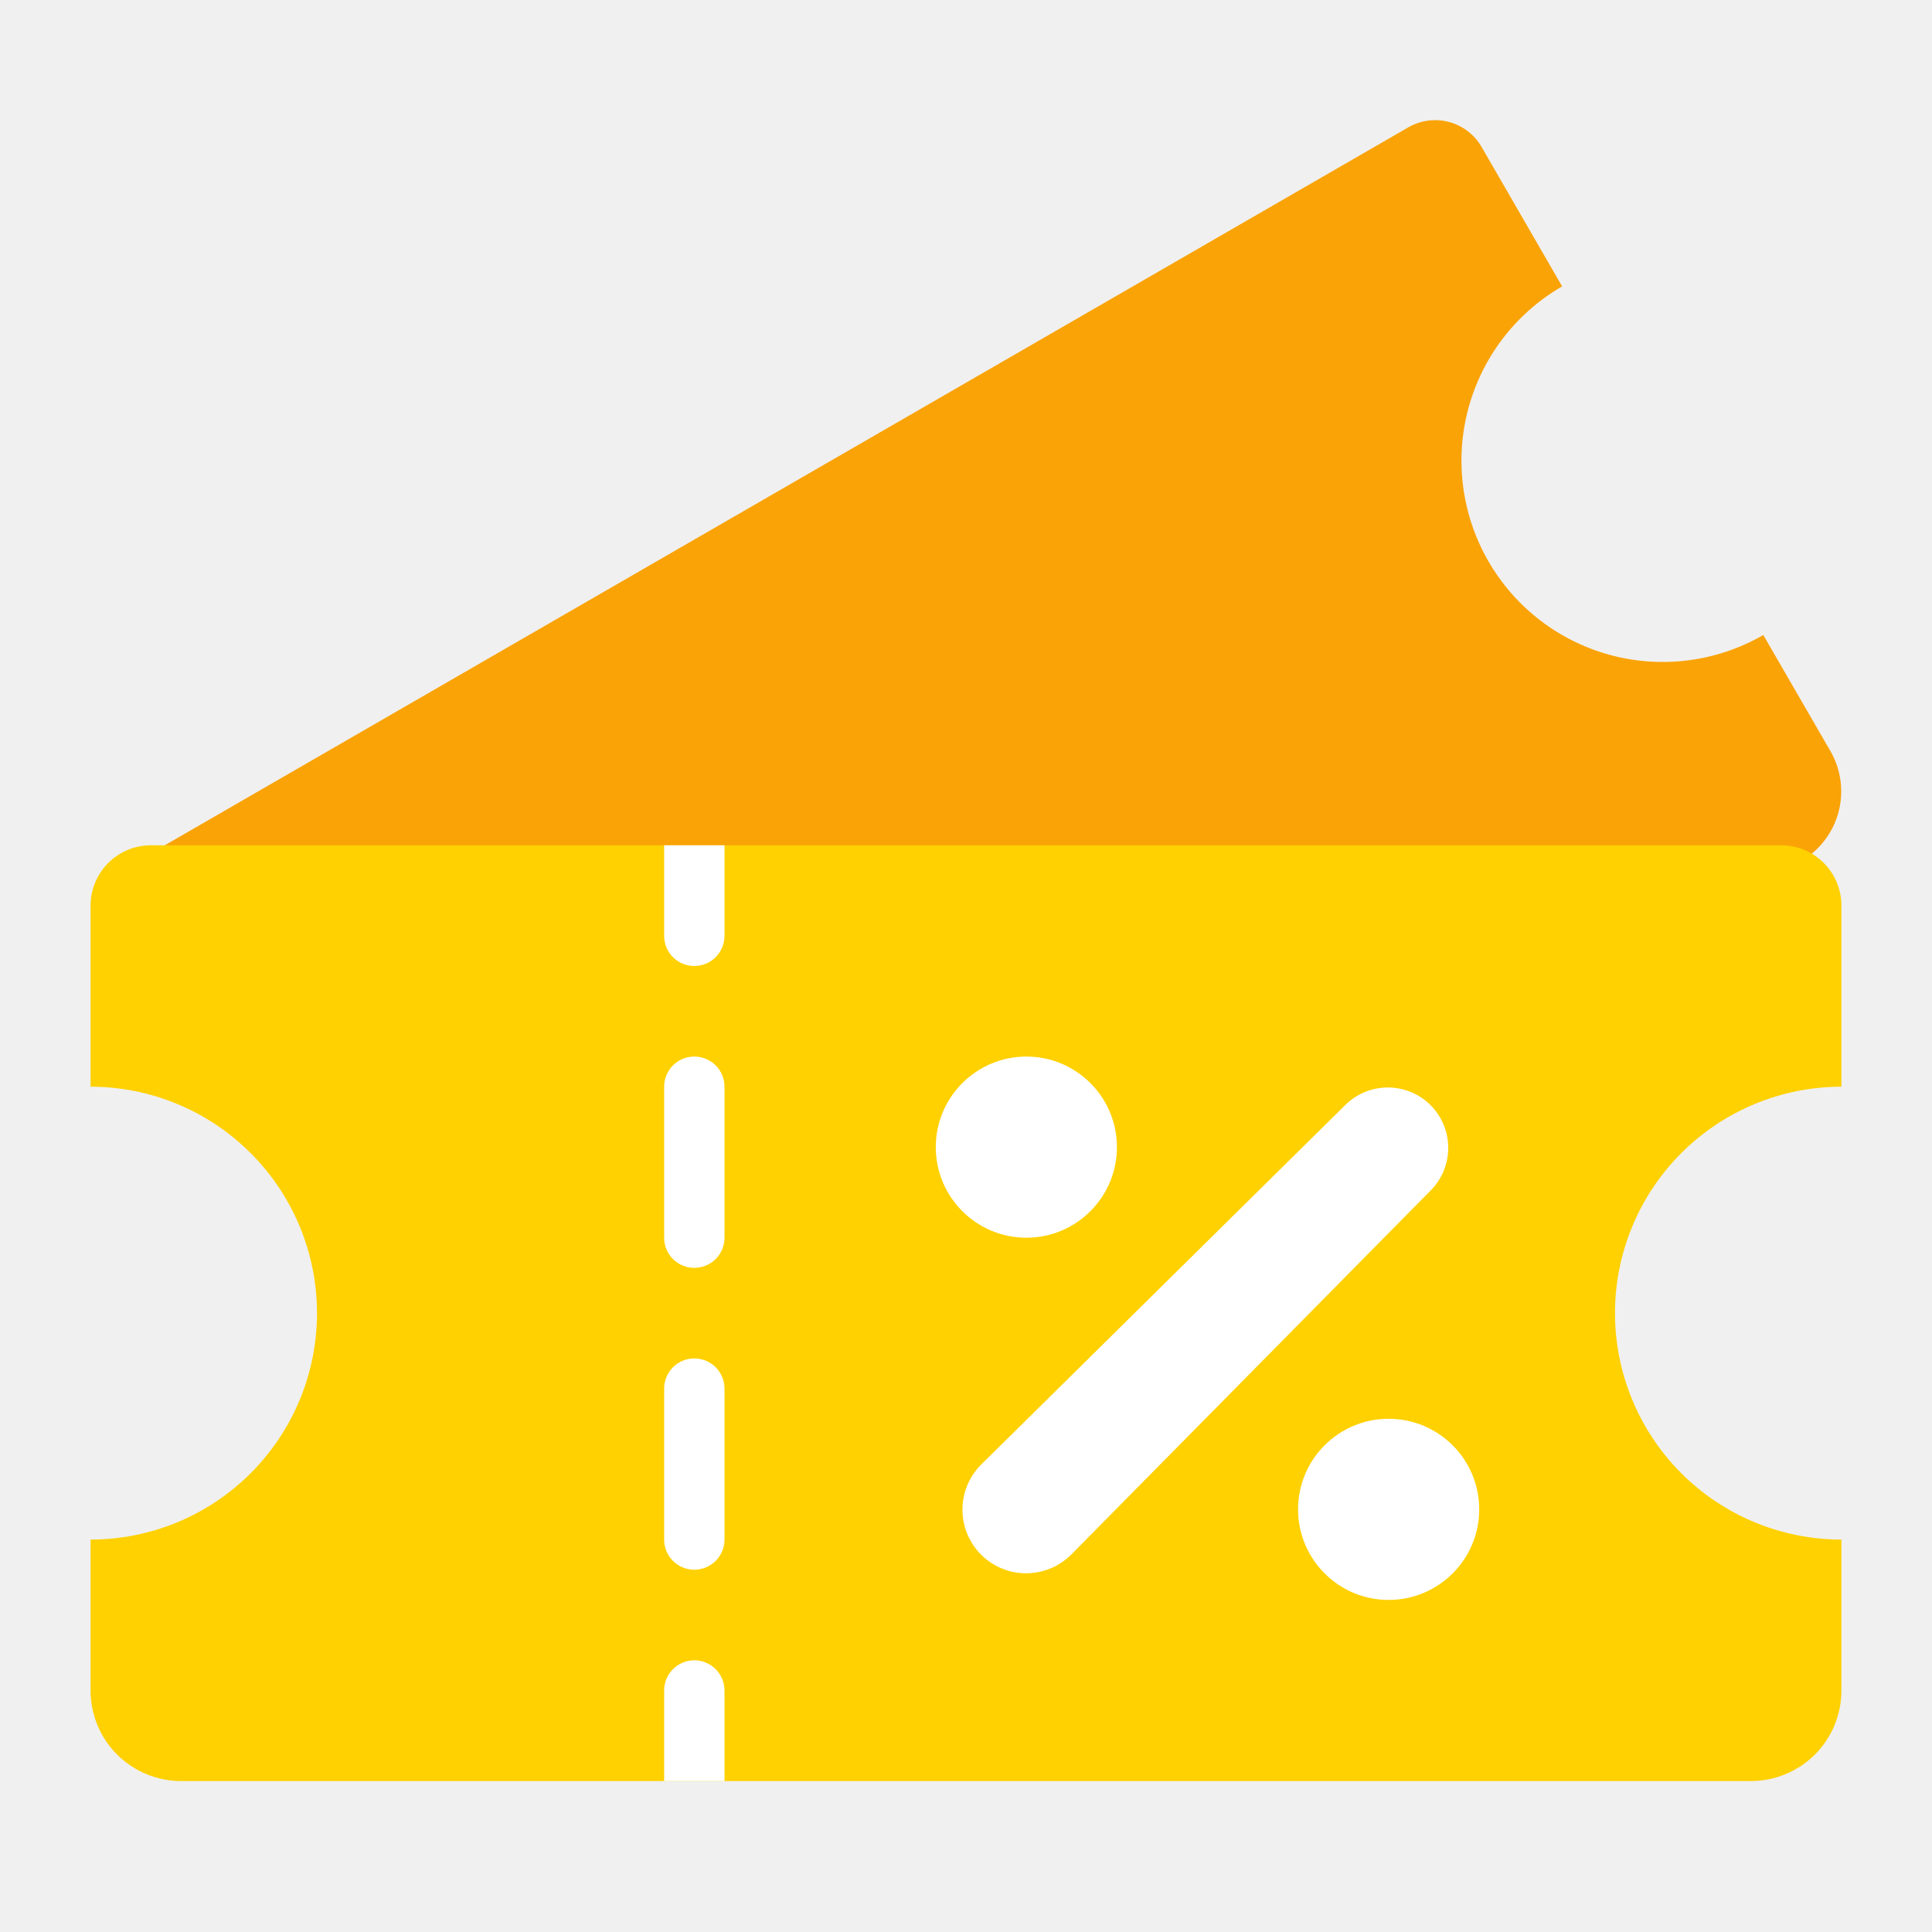
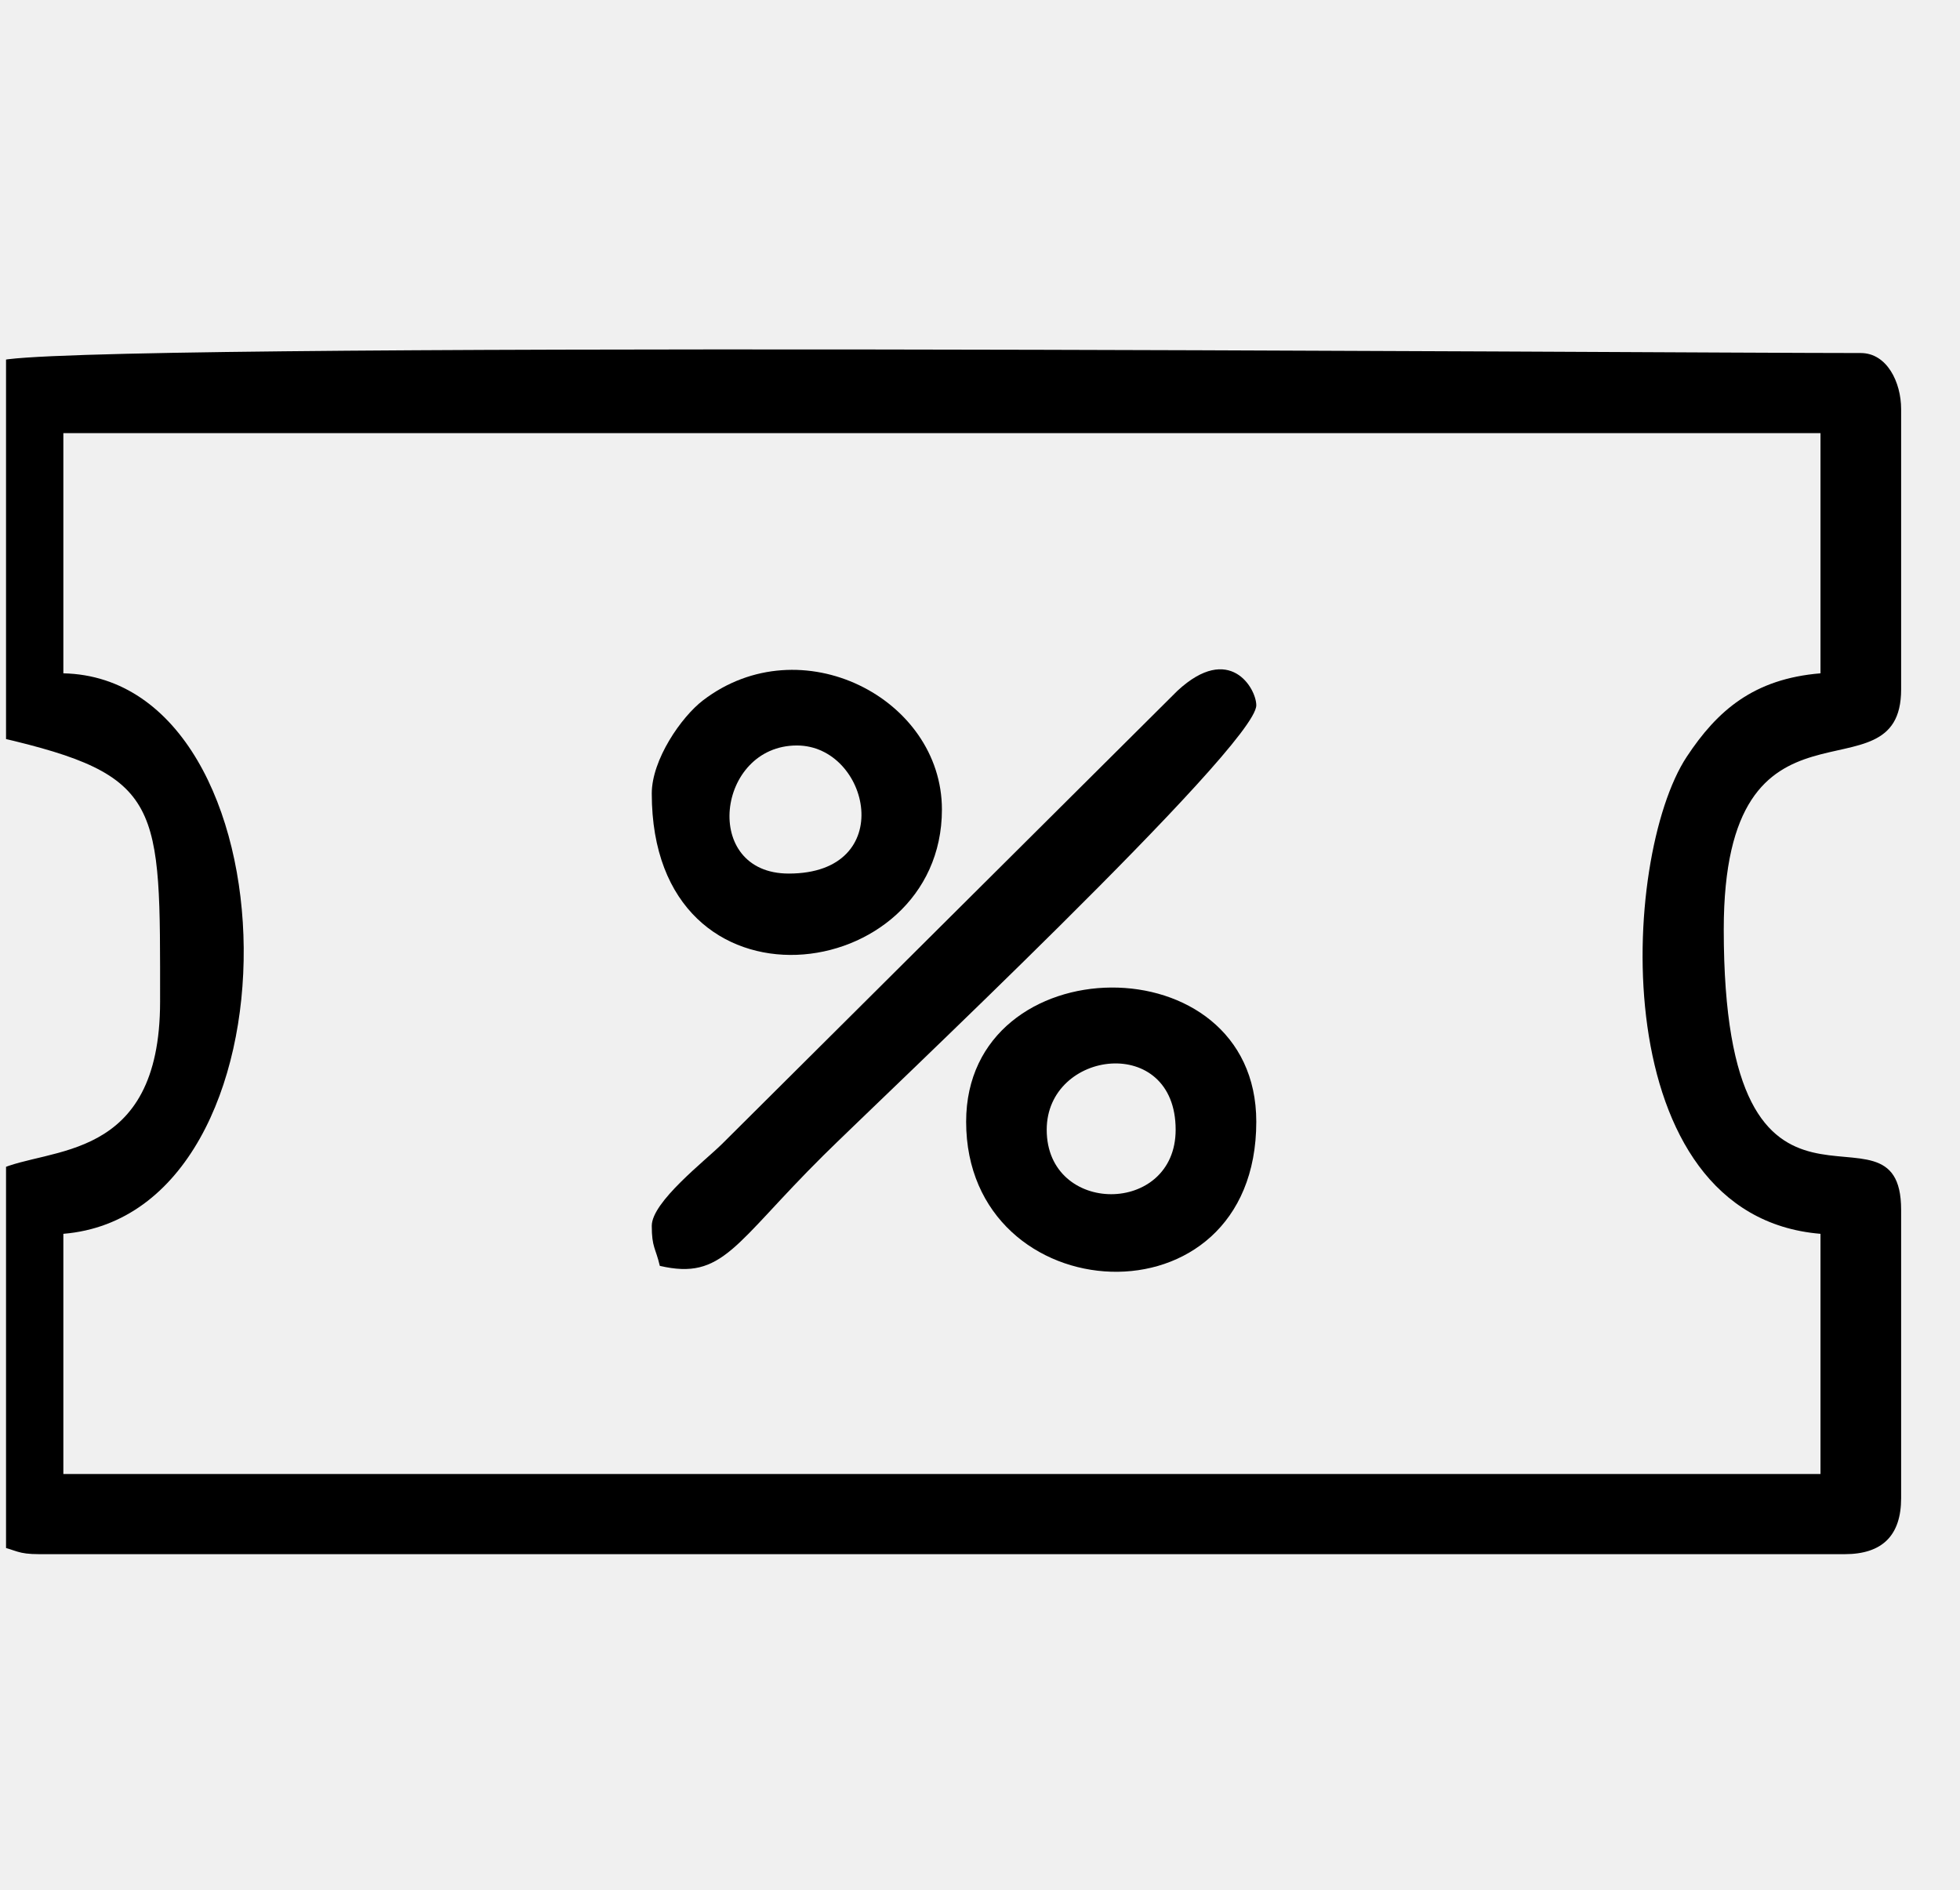
- <svg xmlns="http://www.w3.org/2000/svg" width="25" height="25" viewBox="0 0 25 25" fill="none">
-   <path d="M20.214 3.706L19.172 1.902C19.08 1.742 18.928 1.626 18.75 1.578C18.572 1.531 18.383 1.556 18.223 1.648L1.985 11.023C1.907 11.068 1.837 11.129 1.782 11.201C1.726 11.274 1.686 11.356 1.662 11.444C1.638 11.532 1.632 11.624 1.644 11.714C1.656 11.805 1.686 11.892 1.732 11.971L2.773 13.775C3.07 13.601 3.398 13.487 3.738 13.44C4.079 13.392 4.426 13.413 4.758 13.501C5.091 13.588 5.403 13.741 5.676 13.95C5.949 14.158 6.179 14.419 6.35 14.717C6.522 15.015 6.634 15.344 6.678 15.685C6.722 16.026 6.698 16.372 6.608 16.704C6.517 17.036 6.362 17.347 6.151 17.618C5.94 17.89 5.677 18.116 5.378 18.286L6.246 19.789C6.384 20.029 6.611 20.203 6.878 20.275C7.145 20.346 7.429 20.309 7.669 20.171L23.305 11.143C23.544 11.005 23.718 10.777 23.79 10.51C23.861 10.243 23.824 9.959 23.686 9.72L22.817 8.217C22.219 8.562 21.509 8.656 20.841 8.477C20.174 8.298 19.606 7.862 19.26 7.263C18.915 6.665 18.821 5.954 19 5.287C19.179 4.62 19.616 4.051 20.214 3.706Z" fill="#FAA307" />
-   <path d="M23.828 14.062V11.719C23.828 11.511 23.746 11.313 23.599 11.166C23.453 11.02 23.254 10.938 23.047 10.938H1.953C1.746 10.938 1.547 11.02 1.401 11.166C1.254 11.313 1.172 11.511 1.172 11.719V14.062C1.949 14.062 2.694 14.371 3.243 14.921C3.793 15.47 4.102 16.215 4.102 16.992C4.102 17.769 3.793 18.514 3.243 19.064C2.694 19.613 1.949 19.922 1.172 19.922V21.875C1.172 22.186 1.295 22.484 1.515 22.704C1.735 22.923 2.033 23.047 2.344 23.047H22.656C22.967 23.047 23.265 22.923 23.485 22.704C23.705 22.484 23.828 22.186 23.828 21.875V19.922C23.051 19.922 22.306 19.613 21.756 19.064C21.207 18.514 20.898 17.769 20.898 16.992C20.898 16.215 21.207 15.47 21.756 14.921C22.306 14.371 23.051 14.062 23.828 14.062Z" fill="#FFD100" />
-   <path d="M13.281 16.016C13.928 16.016 14.453 15.491 14.453 14.844C14.453 14.197 13.928 13.672 13.281 13.672C12.634 13.672 12.109 14.197 12.109 14.844C12.109 15.491 12.634 16.016 13.281 16.016Z" fill="white" />
-   <path d="M17.969 20.703C18.616 20.703 19.141 20.178 19.141 19.531C19.141 18.884 18.616 18.359 17.969 18.359C17.322 18.359 16.797 18.884 16.797 19.531C16.797 20.178 17.322 20.703 17.969 20.703Z" fill="white" />
-   <path d="M12.695 20.117C12.618 20.04 12.558 19.949 12.516 19.849C12.475 19.748 12.454 19.641 12.454 19.532C12.454 19.424 12.476 19.316 12.518 19.216C12.56 19.116 12.622 19.025 12.699 18.949L17.416 14.291C17.564 14.149 17.761 14.07 17.966 14.072C18.171 14.074 18.367 14.156 18.512 14.301C18.656 14.446 18.739 14.642 18.74 14.847C18.742 15.051 18.663 15.249 18.521 15.396L13.864 20.114C13.787 20.191 13.697 20.252 13.596 20.294C13.496 20.336 13.389 20.358 13.28 20.358C13.172 20.359 13.064 20.338 12.964 20.296C12.863 20.255 12.772 20.194 12.695 20.117ZM8.984 12.5C9.088 12.5 9.187 12.459 9.261 12.386C9.334 12.312 9.375 12.213 9.375 12.109V10.938H8.594V12.109C8.594 12.213 8.635 12.312 8.708 12.386C8.781 12.459 8.881 12.5 8.984 12.5ZM8.984 16.406C9.088 16.406 9.187 16.365 9.261 16.292C9.334 16.219 9.375 16.119 9.375 16.016V14.062C9.375 13.959 9.334 13.86 9.261 13.786C9.187 13.713 9.088 13.672 8.984 13.672C8.881 13.672 8.781 13.713 8.708 13.786C8.635 13.86 8.594 13.959 8.594 14.062V16.016C8.594 16.119 8.635 16.219 8.708 16.292C8.781 16.365 8.881 16.406 8.984 16.406ZM8.984 20.312C9.088 20.312 9.187 20.271 9.261 20.198C9.334 20.125 9.375 20.026 9.375 19.922V17.969C9.375 17.865 9.334 17.766 9.261 17.692C9.187 17.619 9.088 17.578 8.984 17.578C8.881 17.578 8.781 17.619 8.708 17.692C8.635 17.766 8.594 17.865 8.594 17.969V19.922C8.594 20.026 8.635 20.125 8.708 20.198C8.781 20.271 8.881 20.312 8.984 20.312ZM8.984 21.484C8.881 21.484 8.781 21.526 8.708 21.599C8.635 21.672 8.594 21.771 8.594 21.875V23.047H9.375V21.875C9.375 21.771 9.334 21.672 9.261 21.599C9.187 21.526 9.088 21.484 8.984 21.484Z" fill="white" />
+ <svg xmlns="http://www.w3.org/2000/svg" width="28" height="27" viewBox="0 0 28 27" fill="none">
+   <g id="Voucher 3" clip-path="url(#clip0_5055_114)">
+     <g id="Layer_x0020_1">
+       <g id="_2687558189808">
+         <path id="Vector" fill-rule="evenodd" clip-rule="evenodd" d="M0.905 6.188H26.007V9.62C25.051 9.699 24.532 10.153 24.097 10.811C23.144 12.254 22.912 17.372 26.007 17.628V21.06H0.905V17.628C4.406 17.339 4.275 9.694 0.905 9.62V6.187V6.188ZM-0.016 5.158V10.535C2.339 11.08 2.287 11.478 2.287 14.31C2.287 16.619 0.684 16.38 -0.016 16.713V22.09C0.242 22.15 0.249 22.205 0.56 22.205H26.353C26.89 22.205 27.159 21.938 27.159 21.404V17.285C27.159 15.47 24.625 18.244 24.625 13.281C24.625 9.605 27.159 11.513 27.159 9.849V5.845C27.159 5.459 26.955 5.044 26.583 5.044C23.747 5.044 0.73 4.871 -0.016 5.158V5.158Z" fill="black" />
+         <path id="Vector_2" fill-rule="evenodd" clip-rule="evenodd" d="M9.311 17.514C9.311 17.823 9.366 17.829 9.426 18.086C10.33 18.295 10.486 17.776 11.758 16.513C12.541 15.735 17.947 10.658 17.947 10.077C17.947 9.837 17.567 9.178 16.82 9.87L10.318 16.341C10.075 16.583 9.311 17.171 9.311 17.514H9.311Z" fill="black" />
+         <path id="Vector_3" fill-rule="evenodd" clip-rule="evenodd" d="M14.953 16.141C14.953 14.996 16.795 14.765 16.795 16.141C16.795 17.369 14.953 17.369 14.953 16.141ZM13.802 16.026C13.802 18.759 17.947 19.009 17.947 16.026C17.947 13.443 13.802 13.498 13.802 16.026Z" fill="black" />
+         <path id="Vector_4" fill-rule="evenodd" clip-rule="evenodd" d="M11.384 10.651C12.425 10.651 12.834 12.481 11.268 12.481C10.014 12.481 10.237 10.651 11.384 10.651ZM9.311 11.337C9.311 14.643 13.456 14.101 13.456 11.566C13.456 9.975 11.439 8.939 10.043 10.006C9.732 10.244 9.311 10.854 9.311 11.337Z" fill="black" />
+       </g>
+     </g>
+   </g>
+   <defs>
+     <clipPath id="clip0_5055_114">
+       <rect width="27.175" height="27" fill="white" transform="translate(0.0861816)" />
+     </clipPath>
+   </defs>
</svg>
